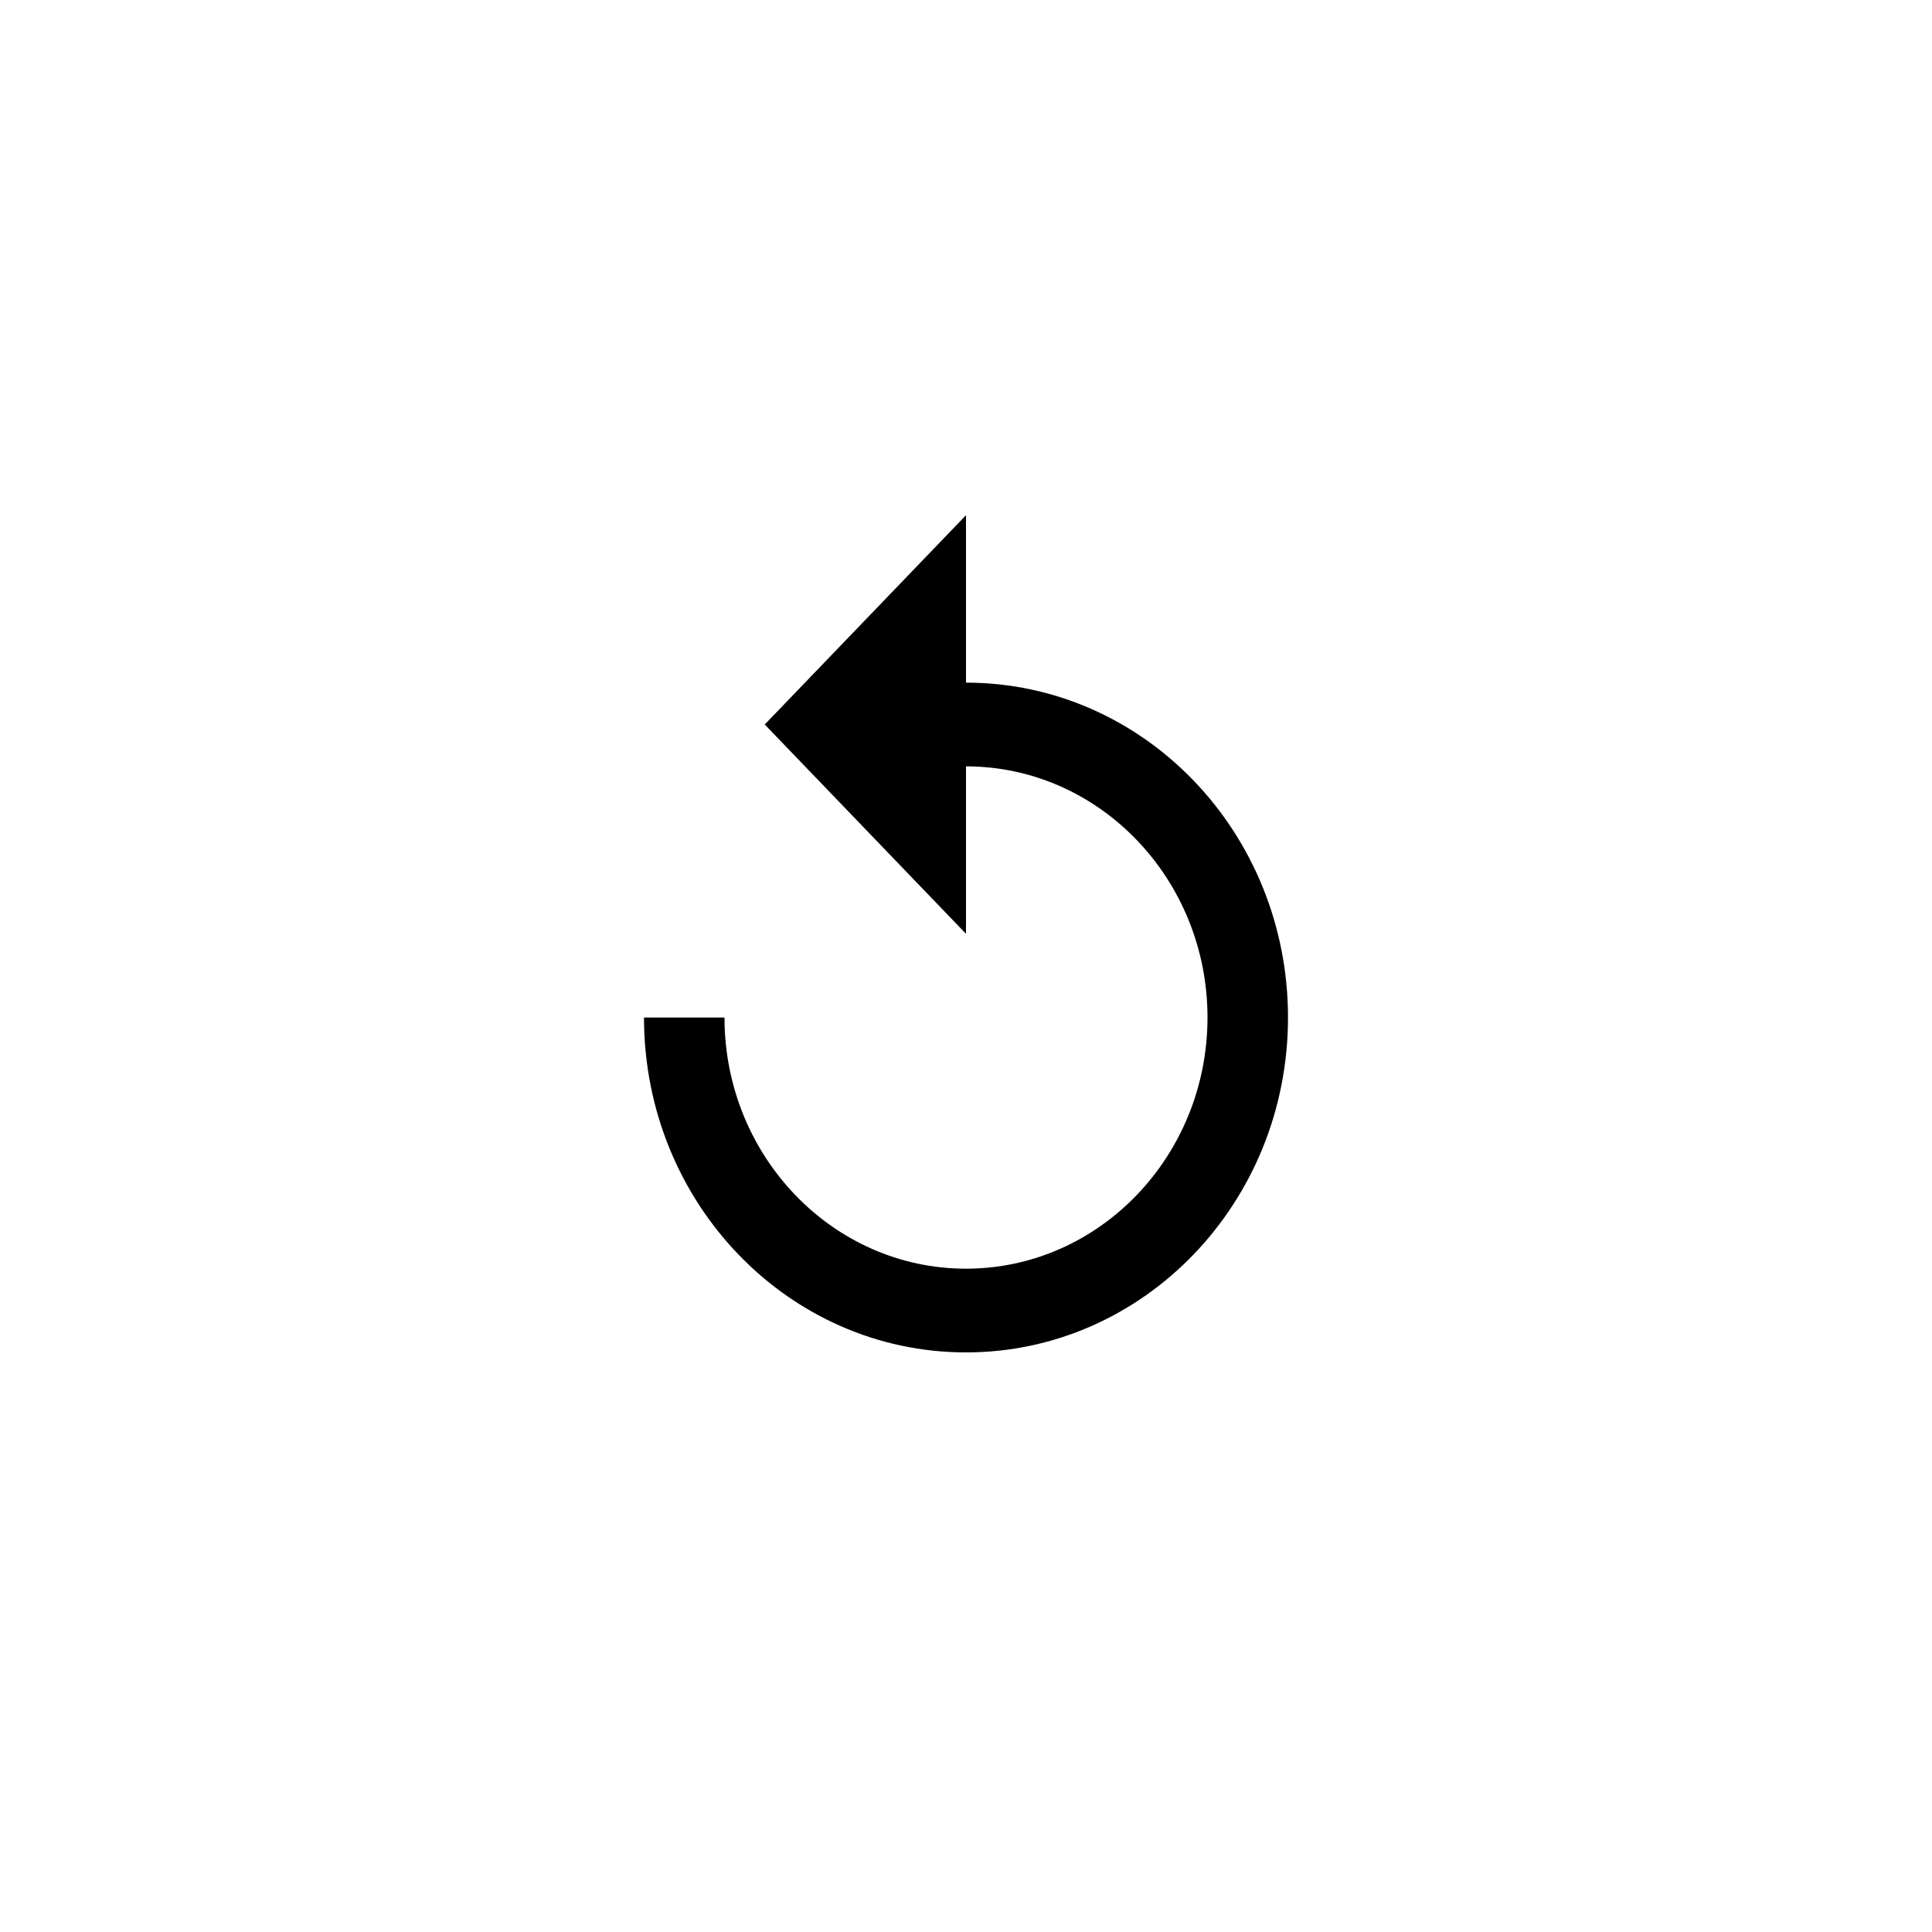
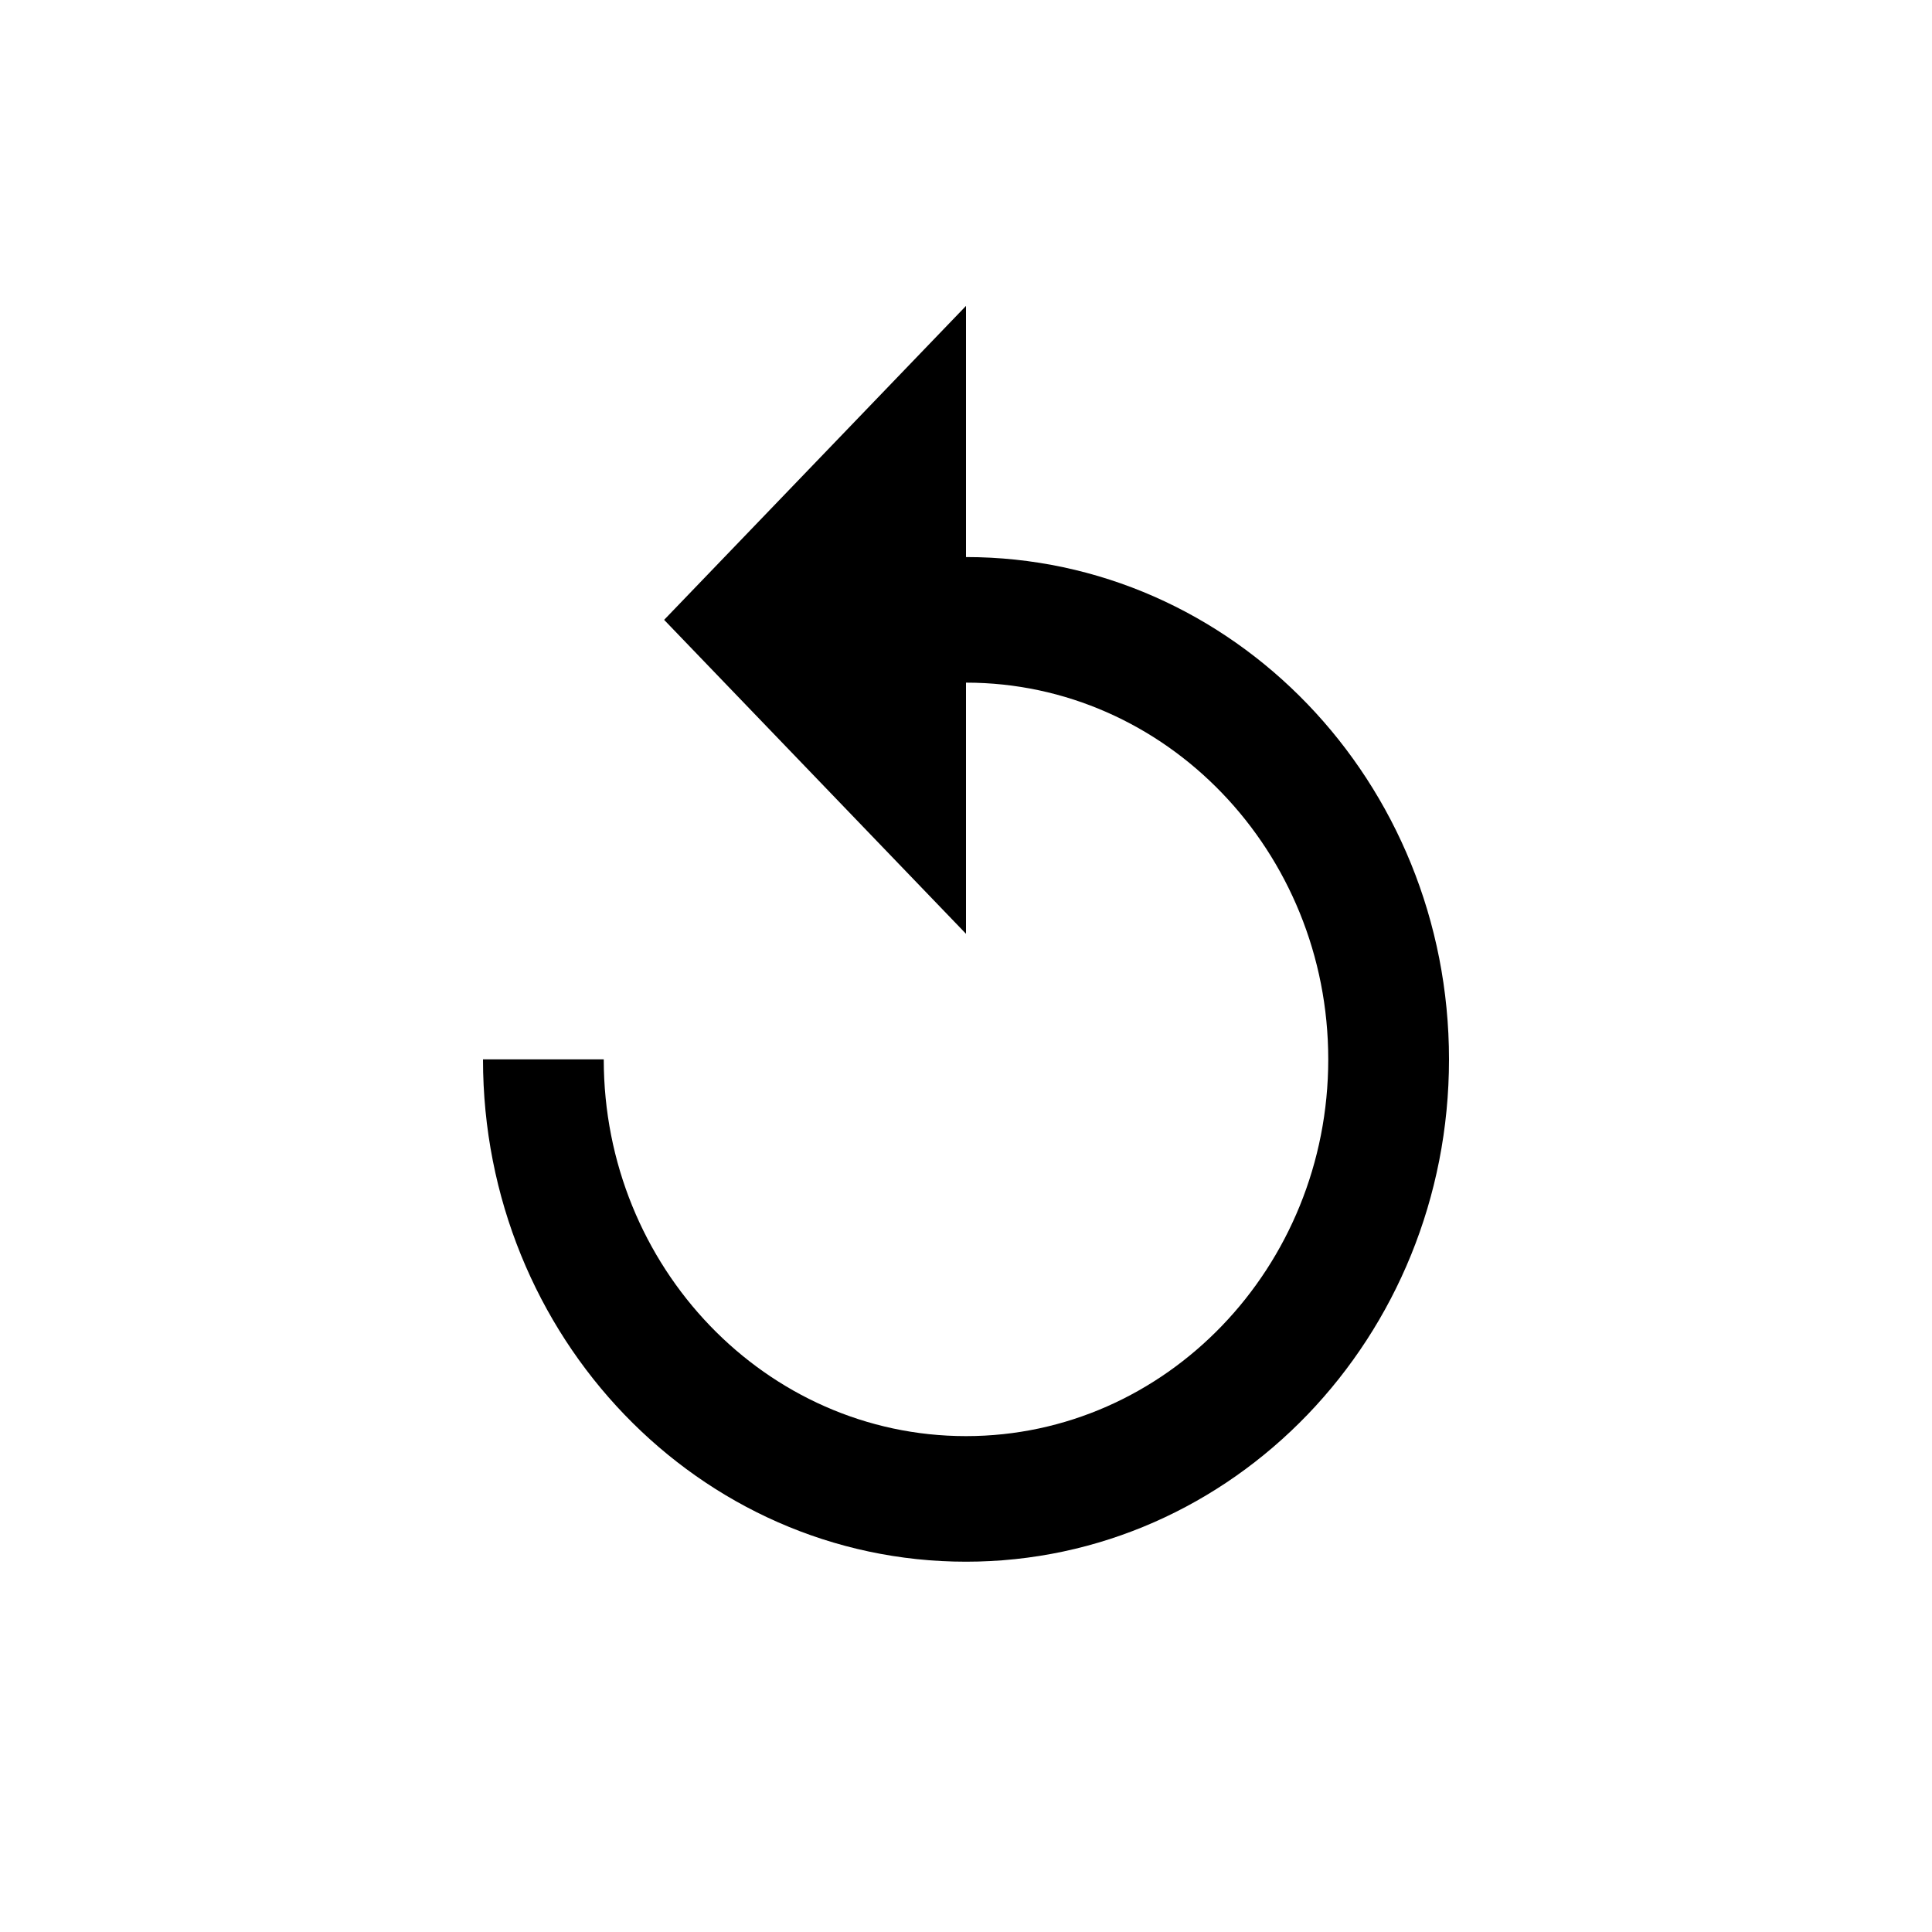
<svg xmlns="http://www.w3.org/2000/svg" width="24" height="24" viewBox="0 0 30 30" fill="none">
-   <path d="M15 10.6V8L11.875 11.25L15 14.5V11.9C17.069 11.9 18.75 13.649 18.75 15.8C18.75 17.951 17.069 19.7 15 19.7C12.931 19.7 11.25 17.951 11.25 15.8H10C10 18.673 12.238 21 15 21C17.762 21 20 18.673 20 15.8C20 12.927 17.762 10.6 15 10.6Z" fill="currentColor" />
+   <path d="M15 10.6V8L11.875 11.25L15 14.5V11.9C17.069 11.9 18.75 13.649 18.75 15.8C18.75 17.951 17.069 19.7 15 19.7C12.931 19.7 11.25 17.951 11.25 15.8H10C10 18.673 12.238 21 15 21C17.762 21 20 18.673 20 15.8C20 12.927 17.762 10.6 15 10.6Z" fill="currentColor" transform="matrix(1.5 0 0 1.5 -7.5 -7.25)" />
</svg>
